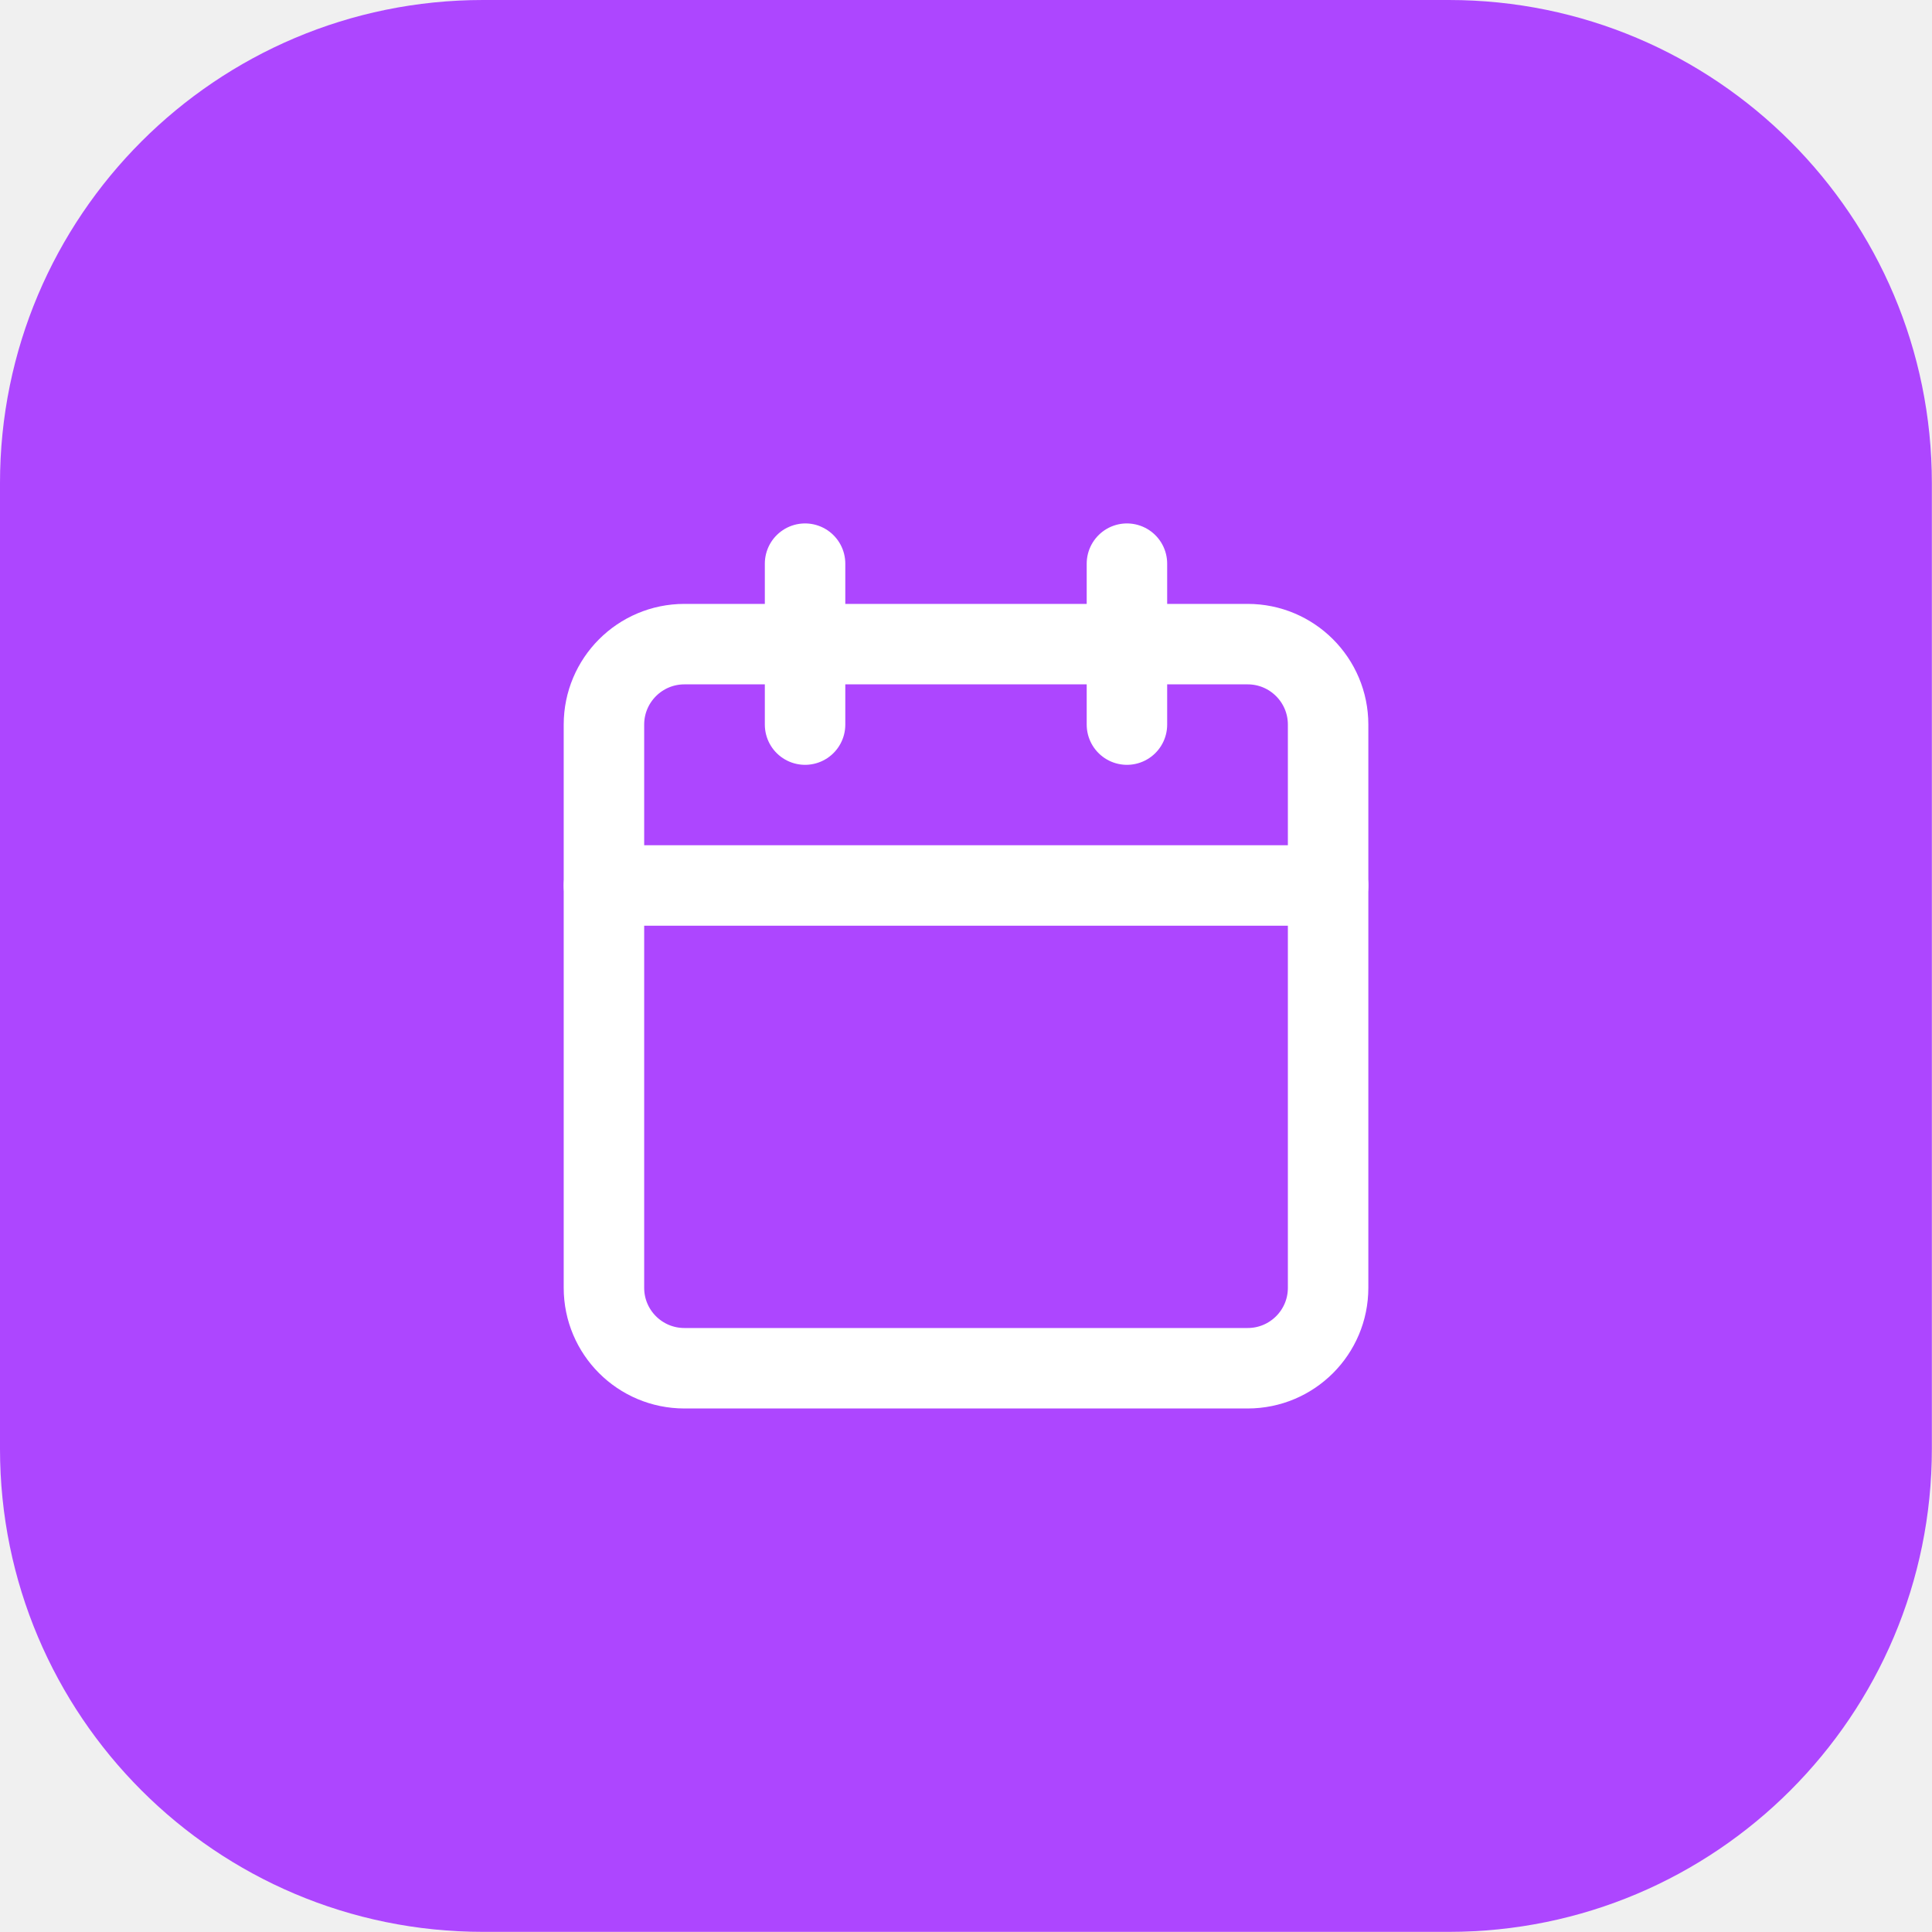
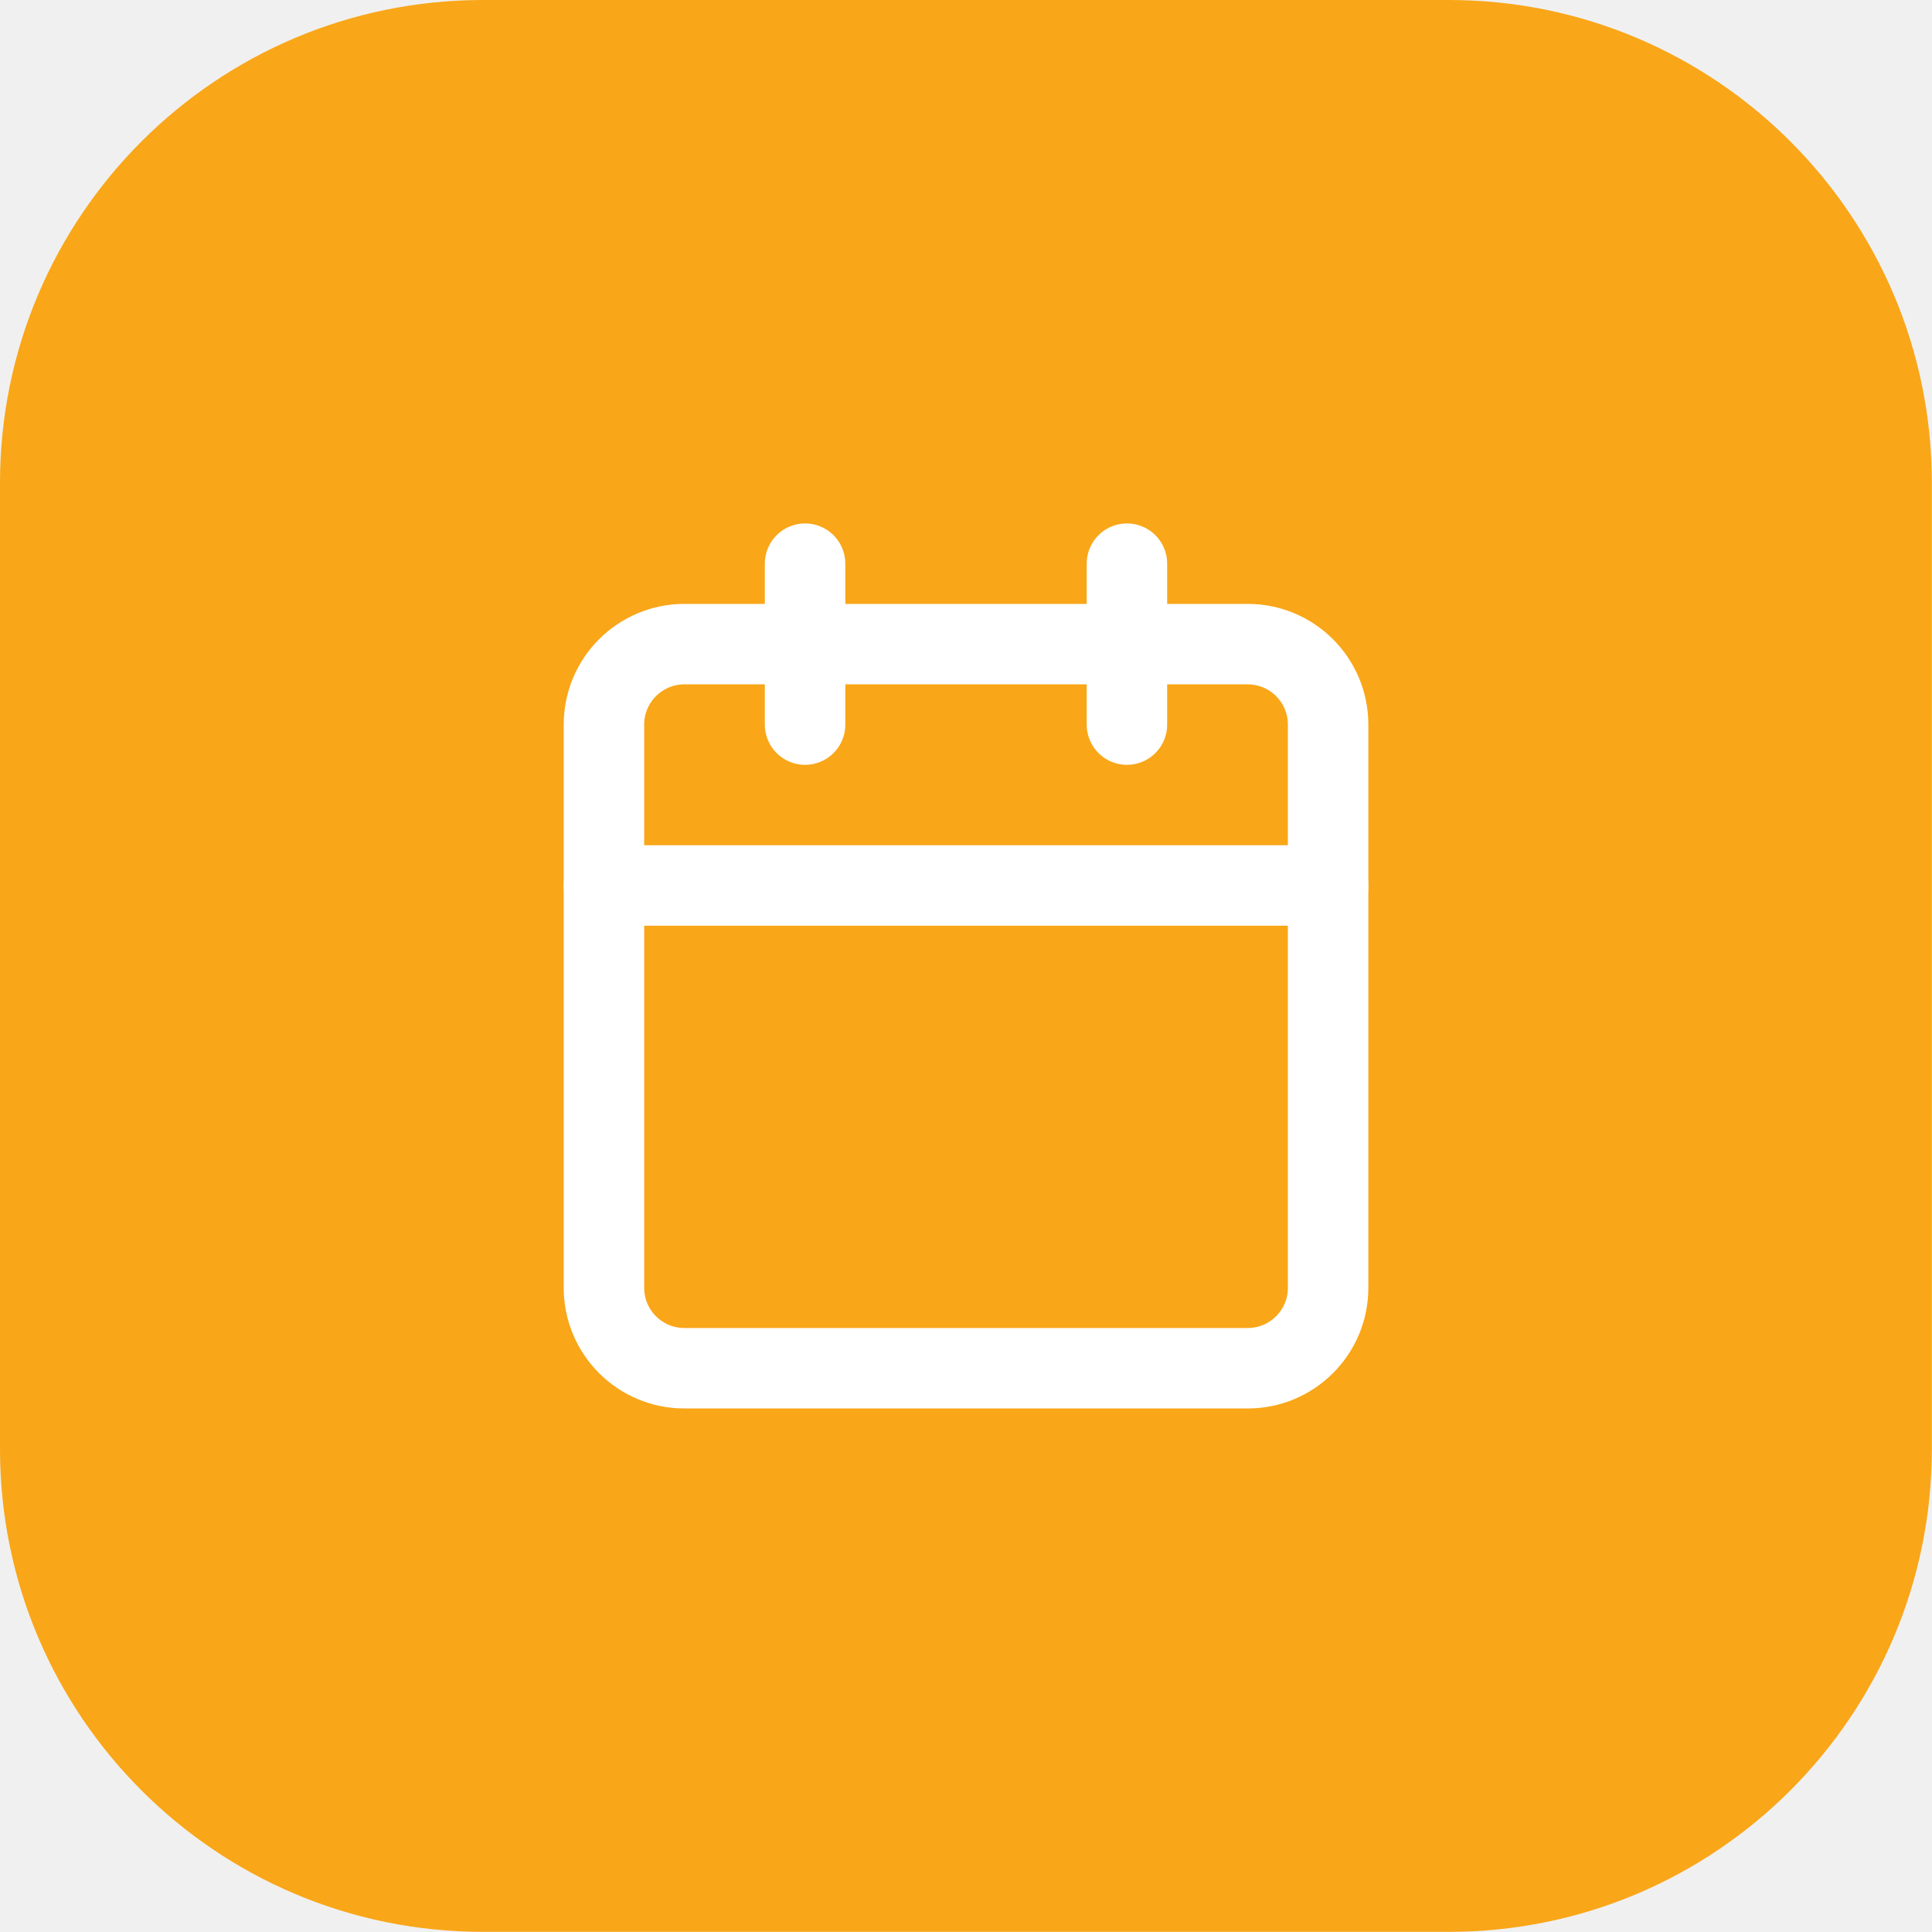
<svg xmlns="http://www.w3.org/2000/svg" width="40" height="40" viewBox="0 0 40 40" fill="none">
-   <path d="M0 10C0 4.477 4.477 0 10 0H29.997C35.52 0 39.997 4.477 39.997 10V29.997C39.997 35.52 35.52 39.997 29.997 39.997H10C4.477 39.997 0 35.52 0 29.997V10Z" fill="#AD46FF" />
+   <path d="M0 10C0 4.477 4.477 0 10 0H29.997C35.52 0 39.997 4.477 39.997 10V29.997C39.997 35.52 35.52 39.997 29.997 39.997H10C4.477 39.997 0 35.52 0 29.997V10Z" fill="#F9A618" />
  <path d="M16.668 11.67V15.002" stroke="white" stroke-width="1.666" stroke-linecap="round" stroke-linejoin="round" />
  <path d="M23.332 11.67V15.002" stroke="white" stroke-width="1.666" stroke-linecap="round" stroke-linejoin="round" />
  <path d="M25.831 13.336H14.17C13.25 13.336 12.504 14.082 12.504 15.002V26.663C12.504 27.583 13.25 28.328 14.17 28.328H25.831C26.751 28.328 27.497 27.583 27.497 26.663V15.002C27.497 14.082 26.751 13.336 25.831 13.336Z" stroke="white" stroke-width="1.666" stroke-linecap="round" stroke-linejoin="round" />
  <path d="M12.504 18.333H27.497" stroke="white" stroke-width="1.666" stroke-linecap="round" stroke-linejoin="round" />
</svg>
